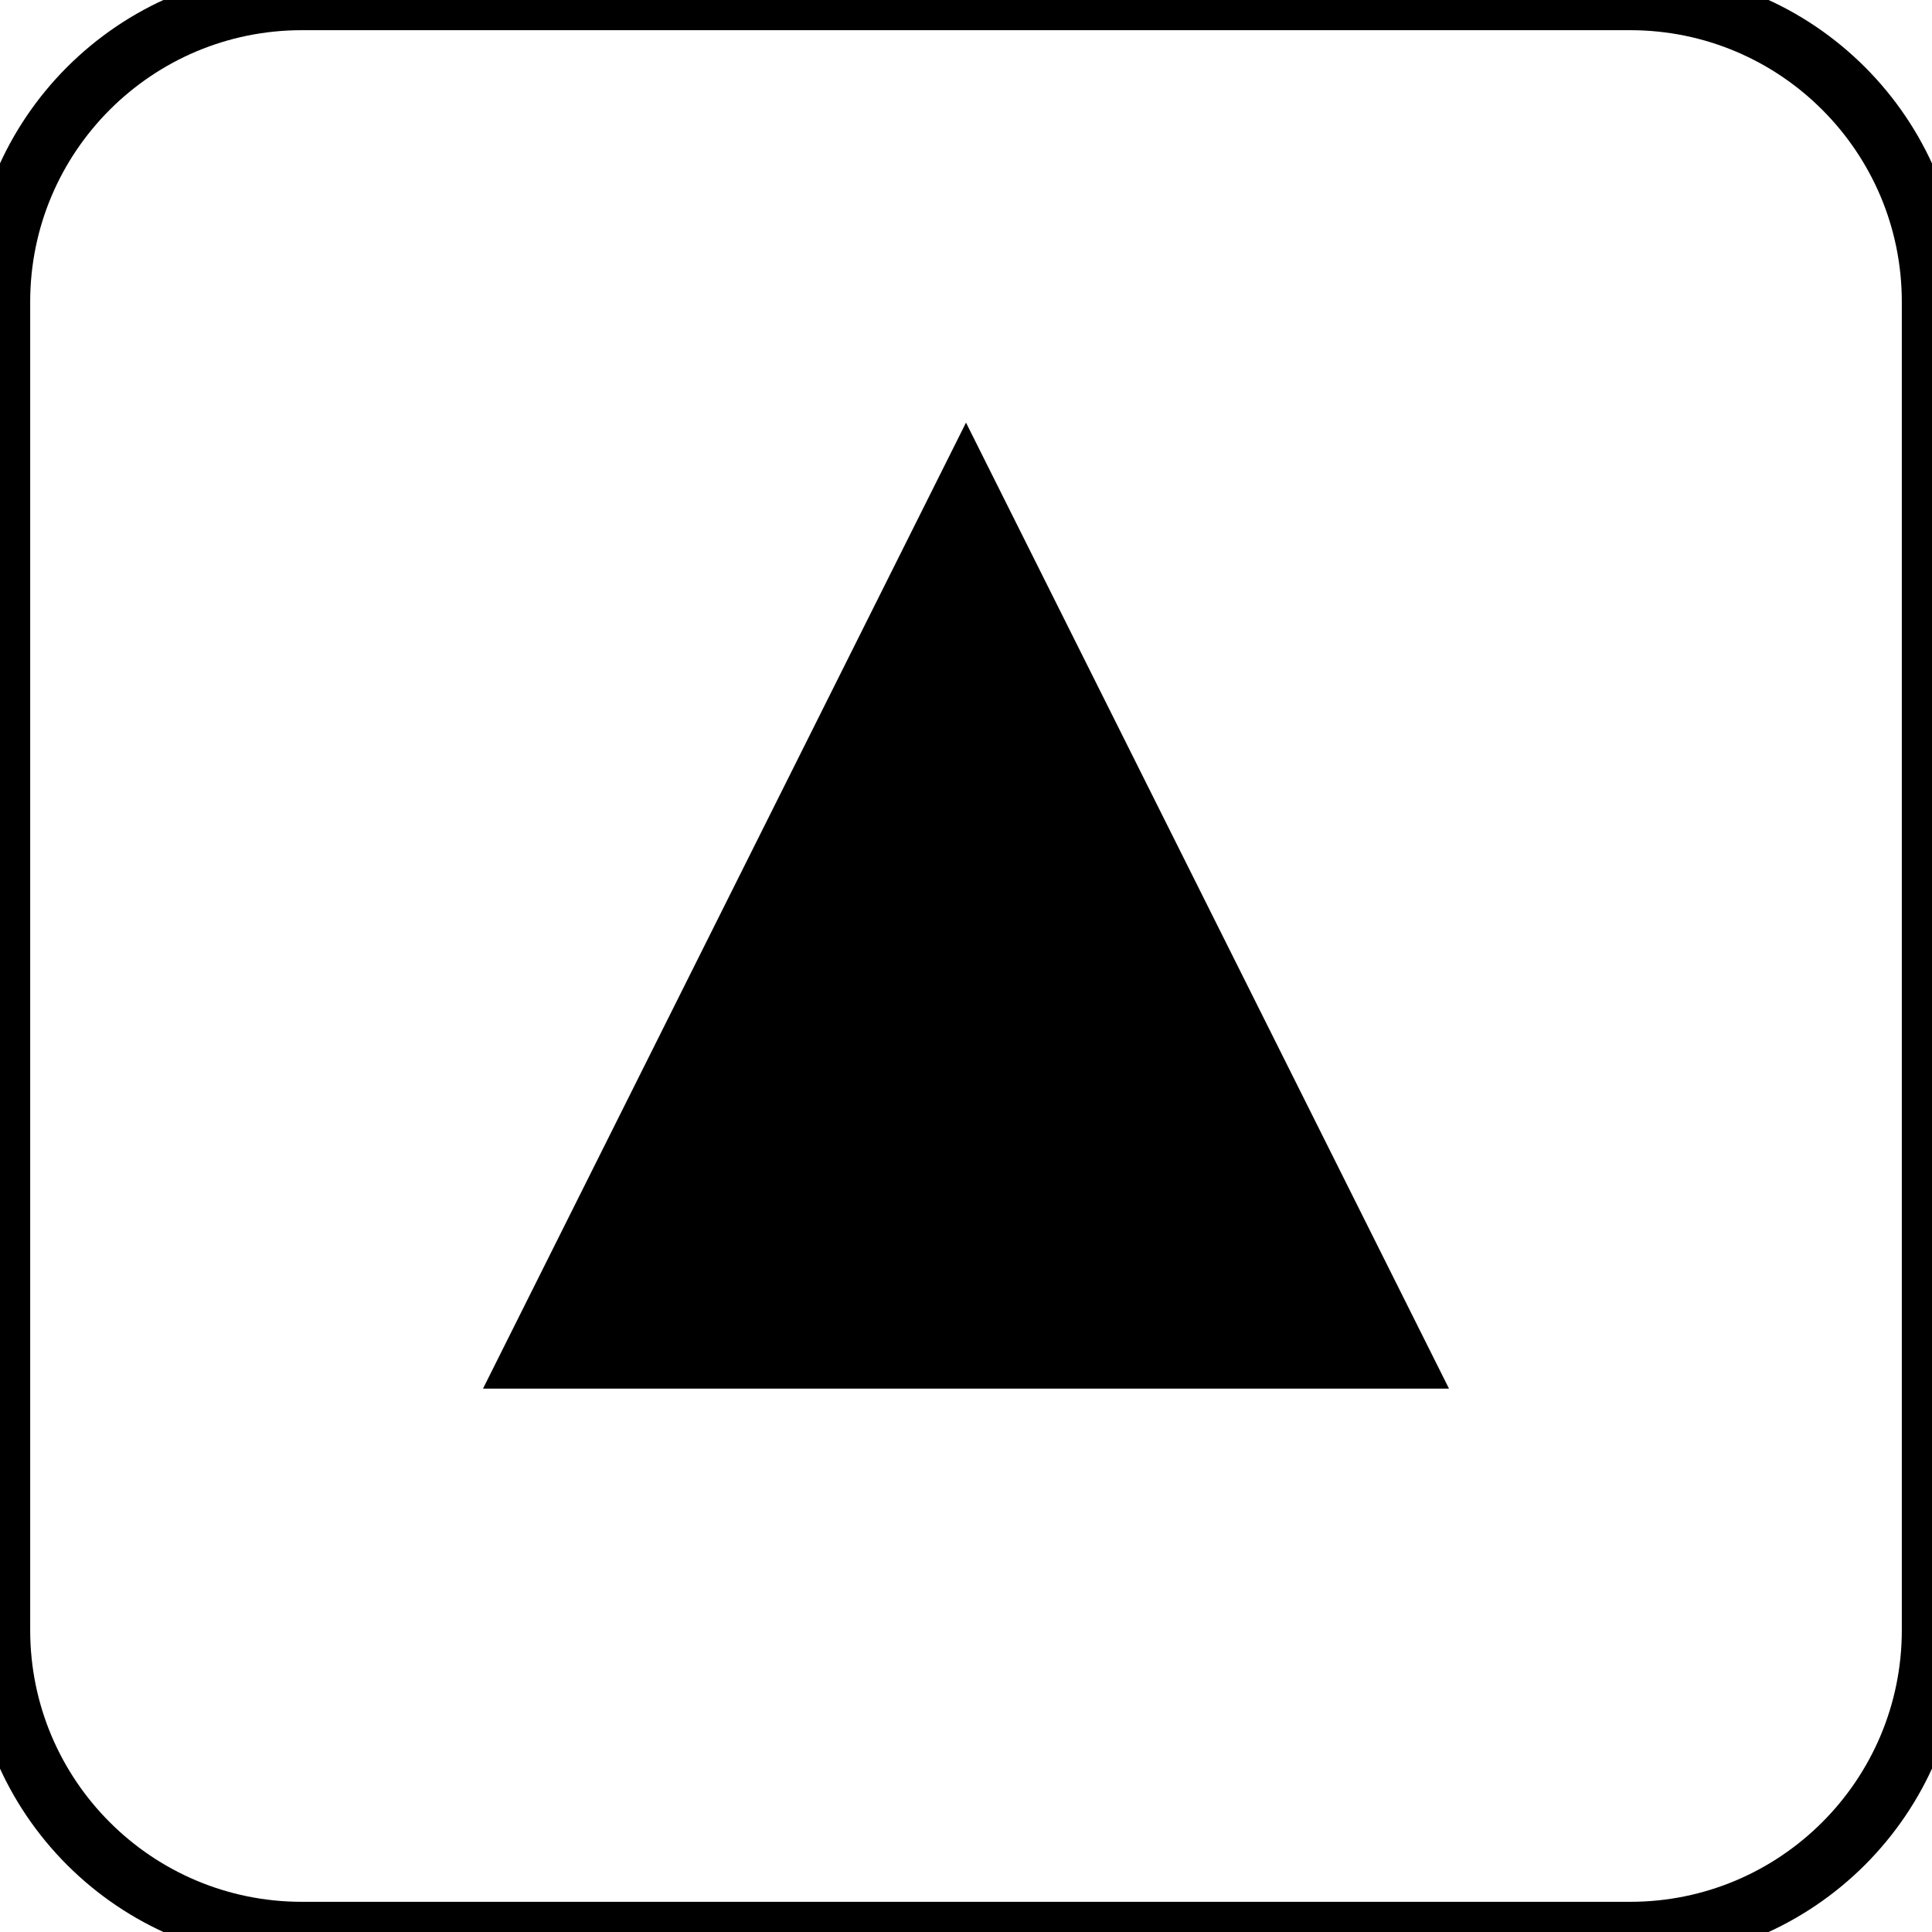
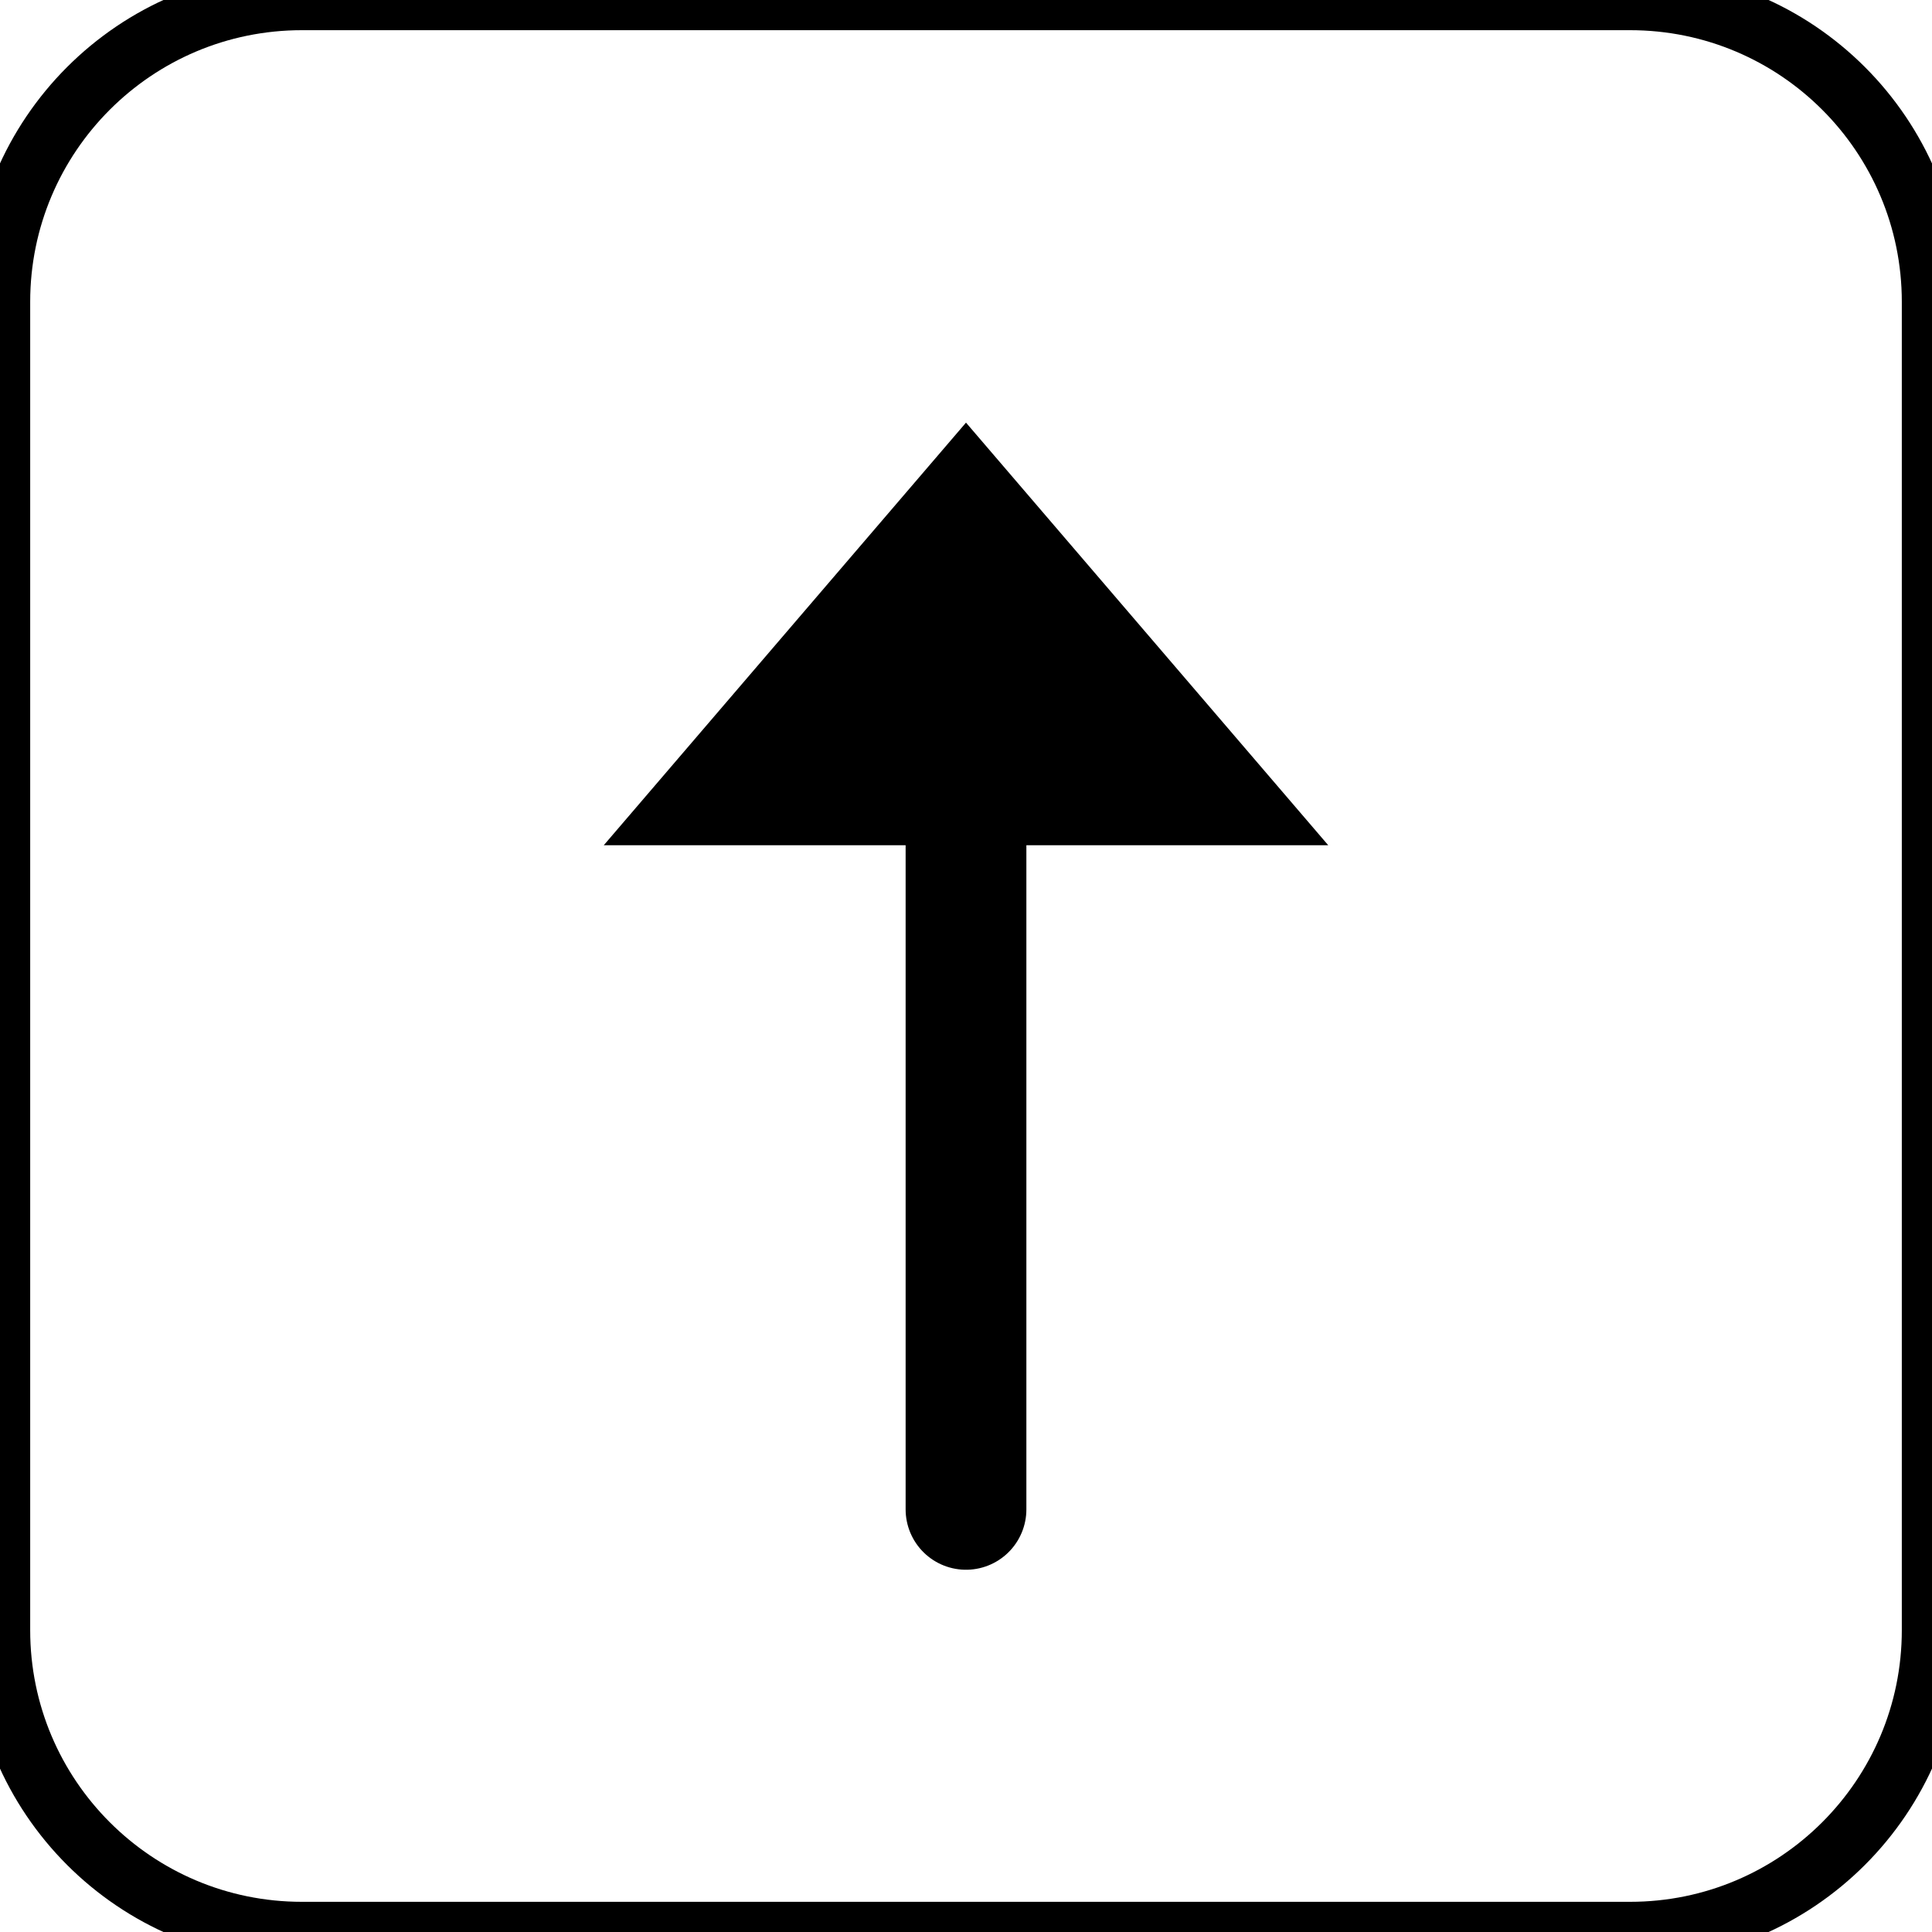
<svg xmlns="http://www.w3.org/2000/svg" width="32" height="32">
  <style>
    rect.border {
        fill:none;
        stroke:black;
        stroke-width:1;
    }
+     line {
+         stroke:black;
+         stroke-width:2;
+         stroke-linecap:round;
+         stroke-linejoin:round;
+     }
+     polyline {
+         fill:none;
+         stroke:black;
+         stroke-width:2;
+         stroke-linecap:round;
+         stroke-linejoin:round;
+     }
  </style>
  <rect class="border" x="0" y="0" width="32" height="32" rx="5" />
-   <polygon points="16 7, 8 23, 24 23" />
+   <polygon points="10 14, 16 7, 22 14" />
+   <line x1="16" y1="14" x2="16" y2="25" />
</svg>
